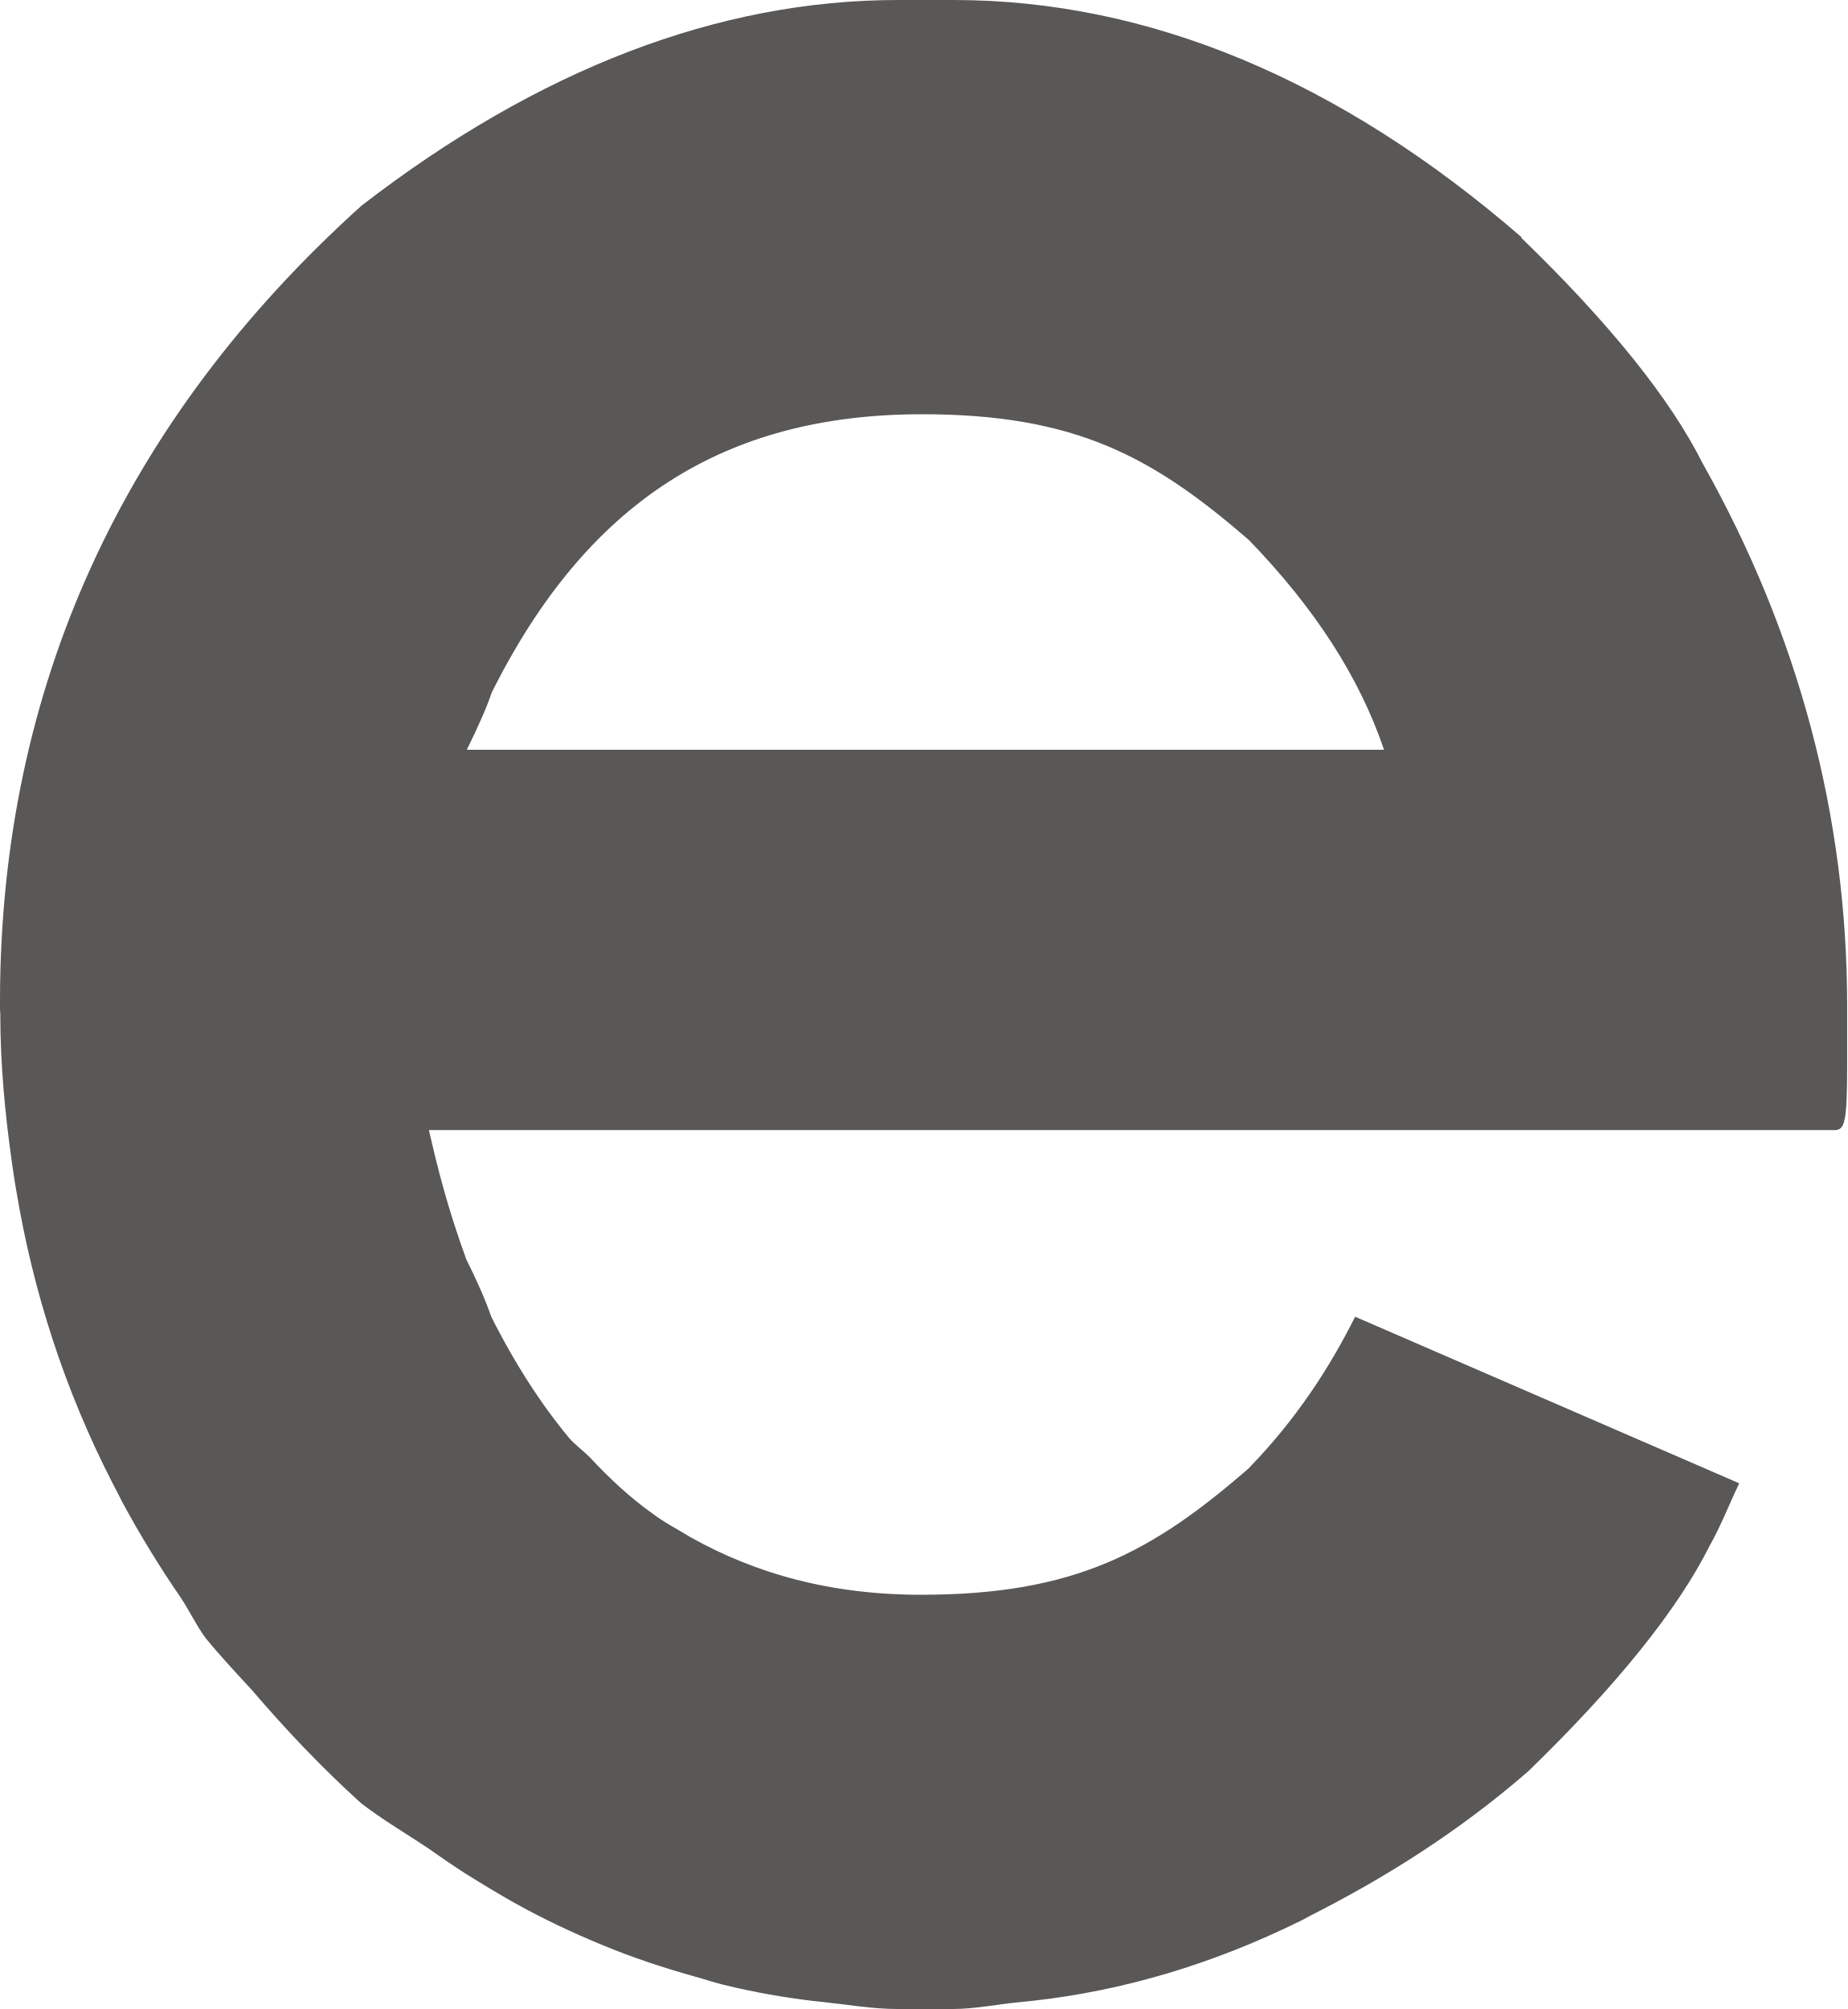
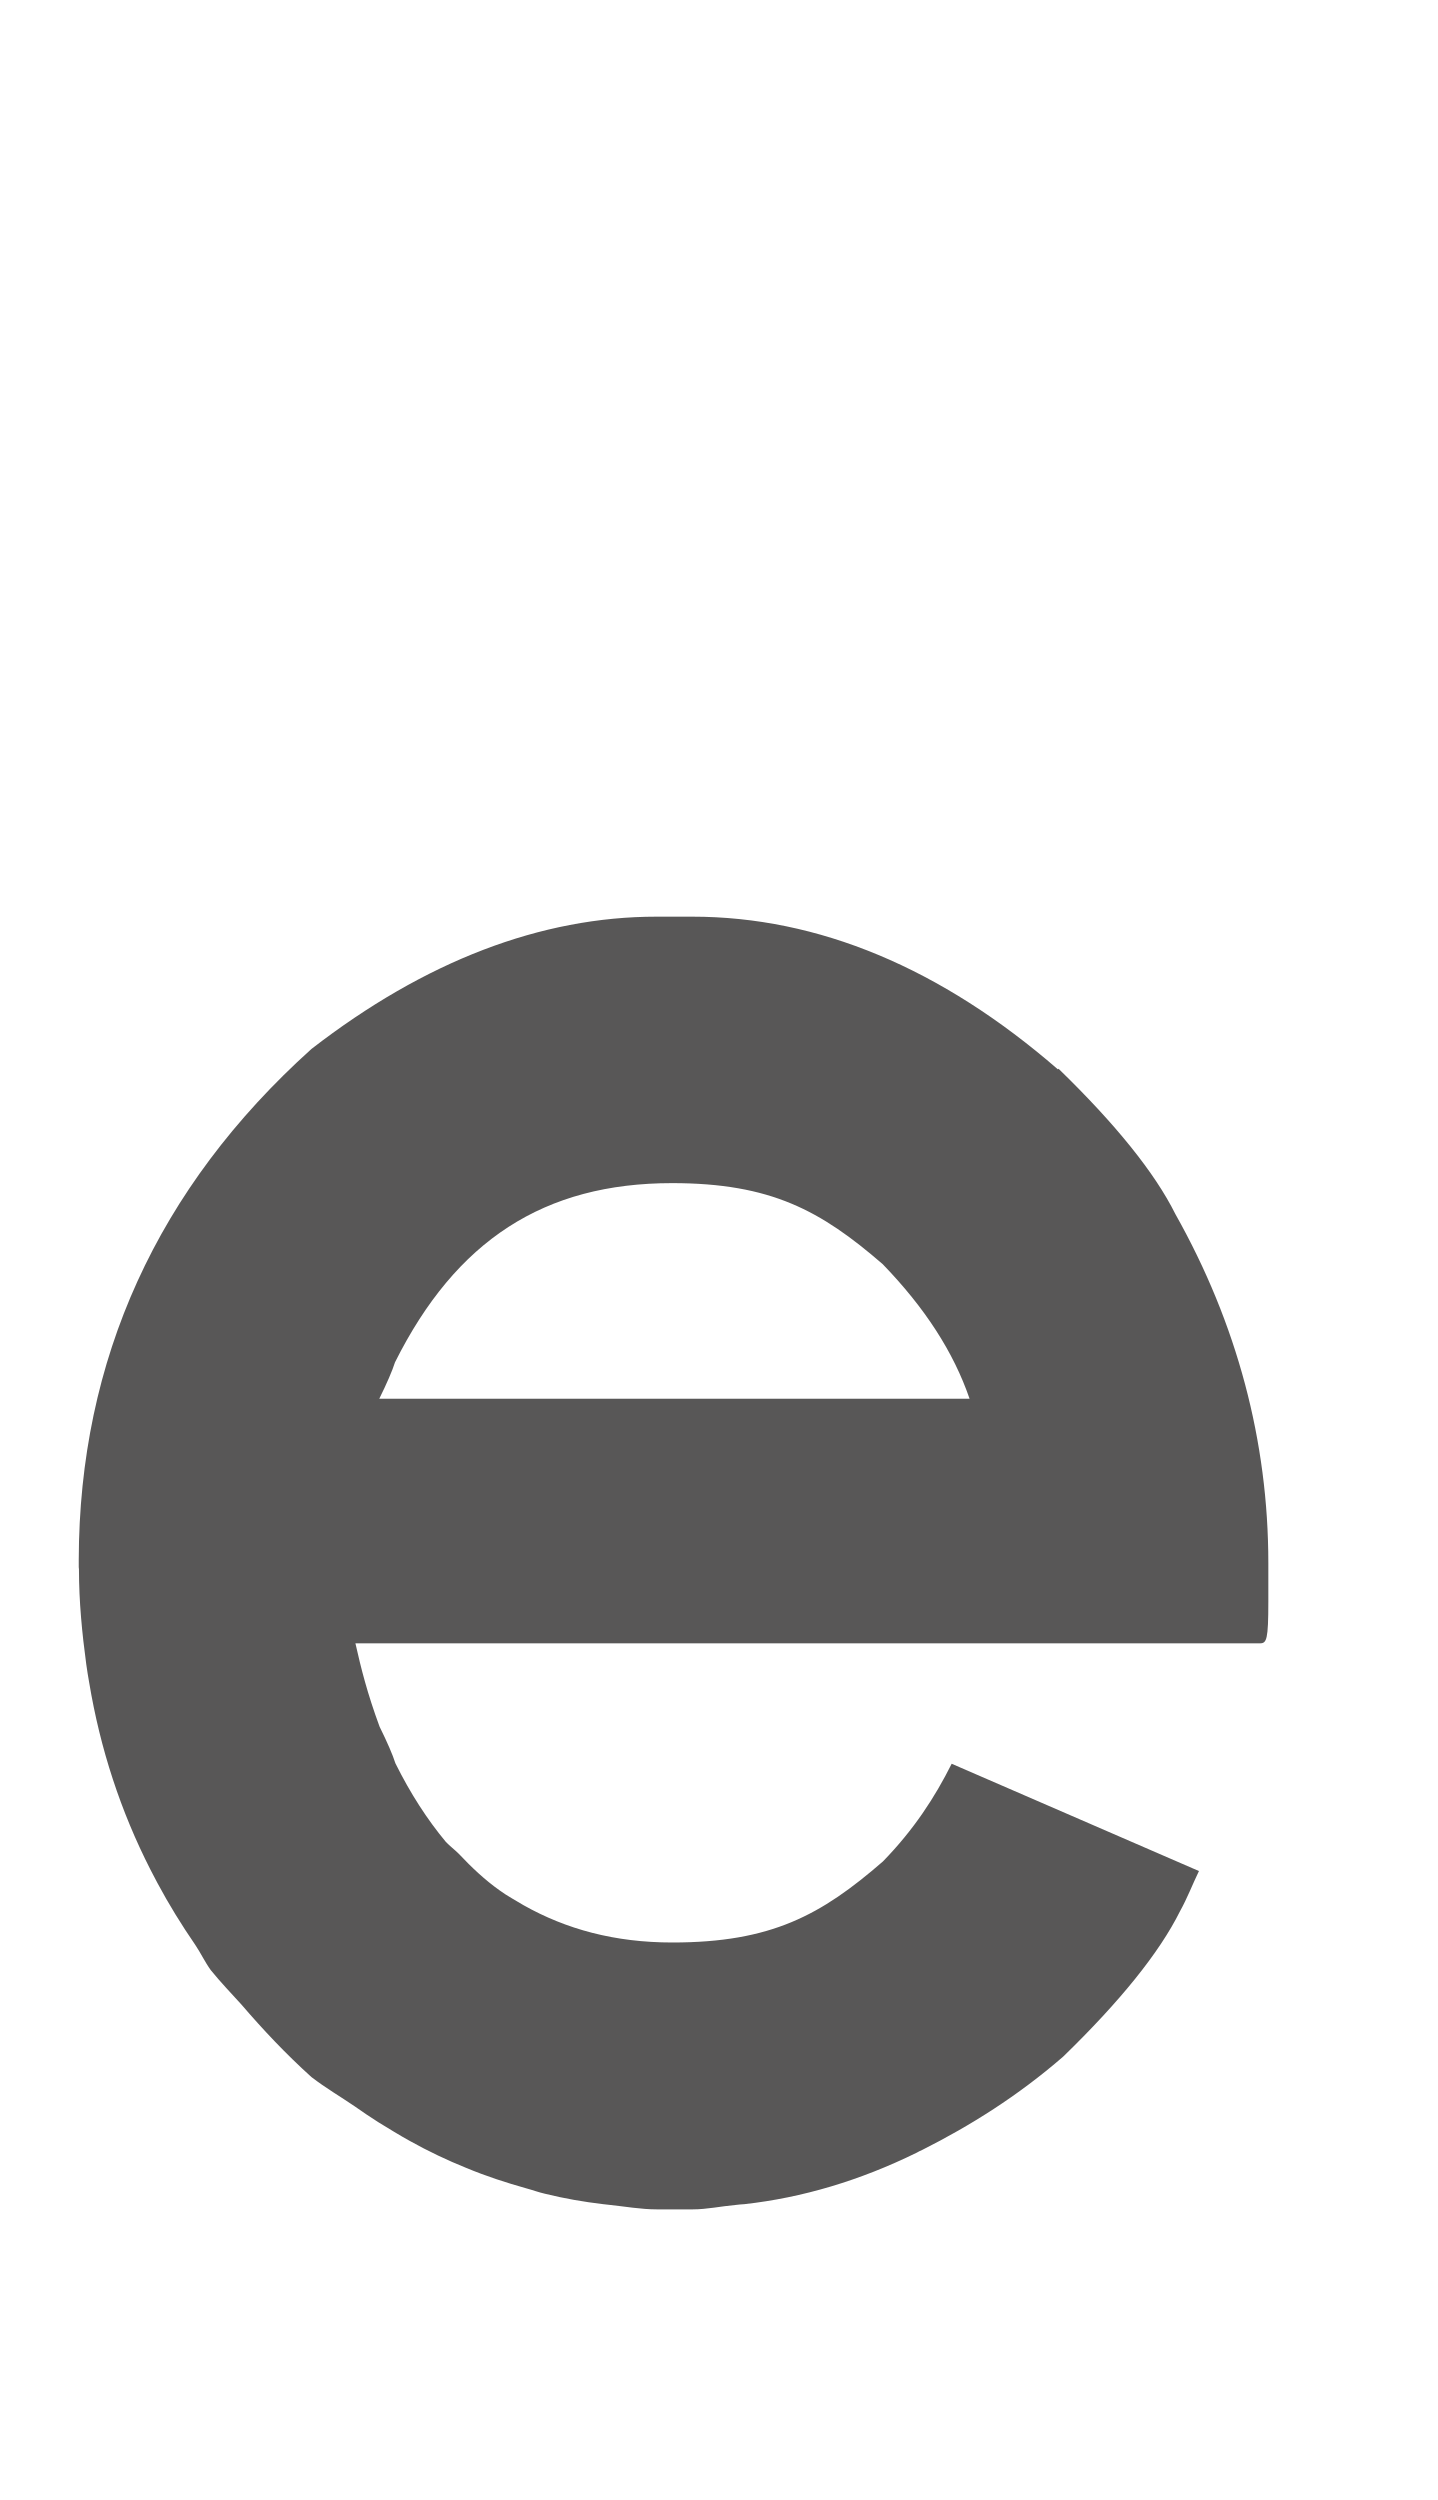
- <svg xmlns="http://www.w3.org/2000/svg" id="_レイヤー_2" data-name="レイヤー 2" viewBox="0 0 62.67 68.14">
+ <svg xmlns="http://www.w3.org/2000/svg" id="_レイヤー_2" data-name="レイヤー 2" viewBox="0 0 69 120">
  <defs>
    <style>
      .cls-1 {
-         fill: #595857;
+         fill: none;
+       }
+ 
+       .cls-1, .cls-2 {
        stroke-width: 0px;
+       }
+ 
+       .cls-2 {
+         fill: #585757;
      }
    </style>
  </defs>
  <g id="_レイヤー_1-2" data-name="レイヤー 1">
-     <path class="cls-1" d="M51.62,8.05C45.46,2.71,38.97,0,32.35,0h-1.89c-6.08,0-12.19,2.34-18.19,6.97C4.15,14.28.02,23.34,0,33.9h0s0,.08,0,.08v.27s.01.09.01.14c0,1.71.16,3.38.39,5.01.05.32.09.65.15.97.58,3.49,1.66,6.79,3.24,9.88.12.23.24.46.36.7.6,1.11,1.26,2.19,1.99,3.25.29.44.51.91.82,1.34.52.64,1.07,1.22,1.61,1.81,1.13,1.32,2.34,2.6,3.69,3.82.76.58,1.52,1.02,2.28,1.53.41.29.82.57,1.24.84.56.35,1.12.69,1.67,1,.97.54,1.96,1.01,2.96,1.42,1.05.44,2.1.78,3.16,1.08.33.09.65.2.98.28,1.02.25,2.04.43,3.06.55.1.01.2.02.29.03.85.09,1.69.24,2.54.24h1.89c.74,0,1.49-.16,2.24-.23.16-.02.32-.03.48-.05,3.05-.34,6.09-1.24,9.07-2.71.1-.05.2-.1.3-.16,2.53-1.28,5.02-2.83,7.42-4.91,3-2.91,5.07-5.48,6.16-7.66.39-.69.66-1.41,1-2.11l-13.03-5.65c-.88,1.75-1.99,3.47-3.62,5.15-3.26,2.83-5.88,4.28-11.1,4.28-3.04,0-5.6-.7-7.84-1.96-.42-.26-.86-.48-1.27-.79-.76-.54-1.46-1.19-2.13-1.91-.23-.23-.47-.4-.69-.64-.98-1.18-1.86-2.55-2.66-4.14-.15-.45-.43-1.11-.84-1.93-.64-1.76-.97-3.08-1.27-4.39h47.67c.35,0,.44-.2.44-2.19v-2.03c0-6.42-1.65-12.62-4.9-18.39-1.09-2.18-3.16-4.76-6.16-7.66ZM15.84,25.42c.41-.83.69-1.48.84-1.93,3.22-6.44,7.86-9.44,14.6-9.44,5.22,0,7.84,1.45,11.1,4.28,2.23,2.31,3.73,4.63,4.57,7.1H15.84Z" />
+     <g>
+       <path class="cls-2" d="M50.78,51.33c-5.61-4.87-11.51-7.33-17.55-7.33h-1.72c-5.54,0-11.11,2.13-16.56,6.35-7.4,6.66-11.15,14.91-11.17,24.52h0s0,.07,0,.07v.25s0,.08.01.13c0,1.56.15,3.08.35,4.56.04.3.09.59.14.88.53,3.18,1.51,6.18,2.95,9,.11.21.22.42.33.63.54,1.01,1.15,2,1.81,2.96.27.4.46.82.75,1.22.48.59.98,1.11,1.47,1.65,1.03,1.2,2.13,2.37,3.36,3.48.69.53,1.38.93,2.07,1.4.37.26.75.52,1.13.76.51.31,1.02.63,1.53.91.88.49,1.78.92,2.7,1.29.96.4,1.92.71,2.88.98.3.08.59.19.9.26.93.23,1.86.39,2.79.5.09.01.18.02.27.03.77.08,1.54.22,2.31.22h1.72c.68,0,1.36-.15,2.04-.21.15-.02.29-.03.44-.04,2.78-.31,5.54-1.13,8.27-2.47.09-.05.18-.1.28-.14,2.3-1.16,4.57-2.58,6.75-4.47,2.73-2.65,4.62-4.99,5.61-6.98.35-.63.6-1.29.91-1.93l-11.87-5.15c-.8,1.6-1.81,3.16-3.3,4.69-2.97,2.58-5.36,3.89-10.11,3.89-2.77,0-5.1-.64-7.14-1.79-.39-.24-.78-.44-1.16-.72-.69-.49-1.33-1.09-1.94-1.74-.21-.21-.43-.37-.63-.58-.89-1.07-1.7-2.32-2.42-3.77-.13-.41-.39-1.01-.76-1.76-.59-1.6-.89-2.8-1.16-4h43.42c.32,0,.4-.18.4-2v-1.85c0-5.85-1.5-11.49-4.46-16.75-.99-1.99-2.88-4.33-5.61-6.98ZM18.2,67.15c.37-.75.63-1.35.76-1.76,2.93-5.86,7.16-8.6,13.3-8.6,4.75,0,7.14,1.32,10.11,3.89,2.03,2.1,3.4,4.22,4.17,6.46h-28.34Z" />
+       <rect class="cls-1" width="69" height="120" />
+     </g>
  </g>
</svg>
